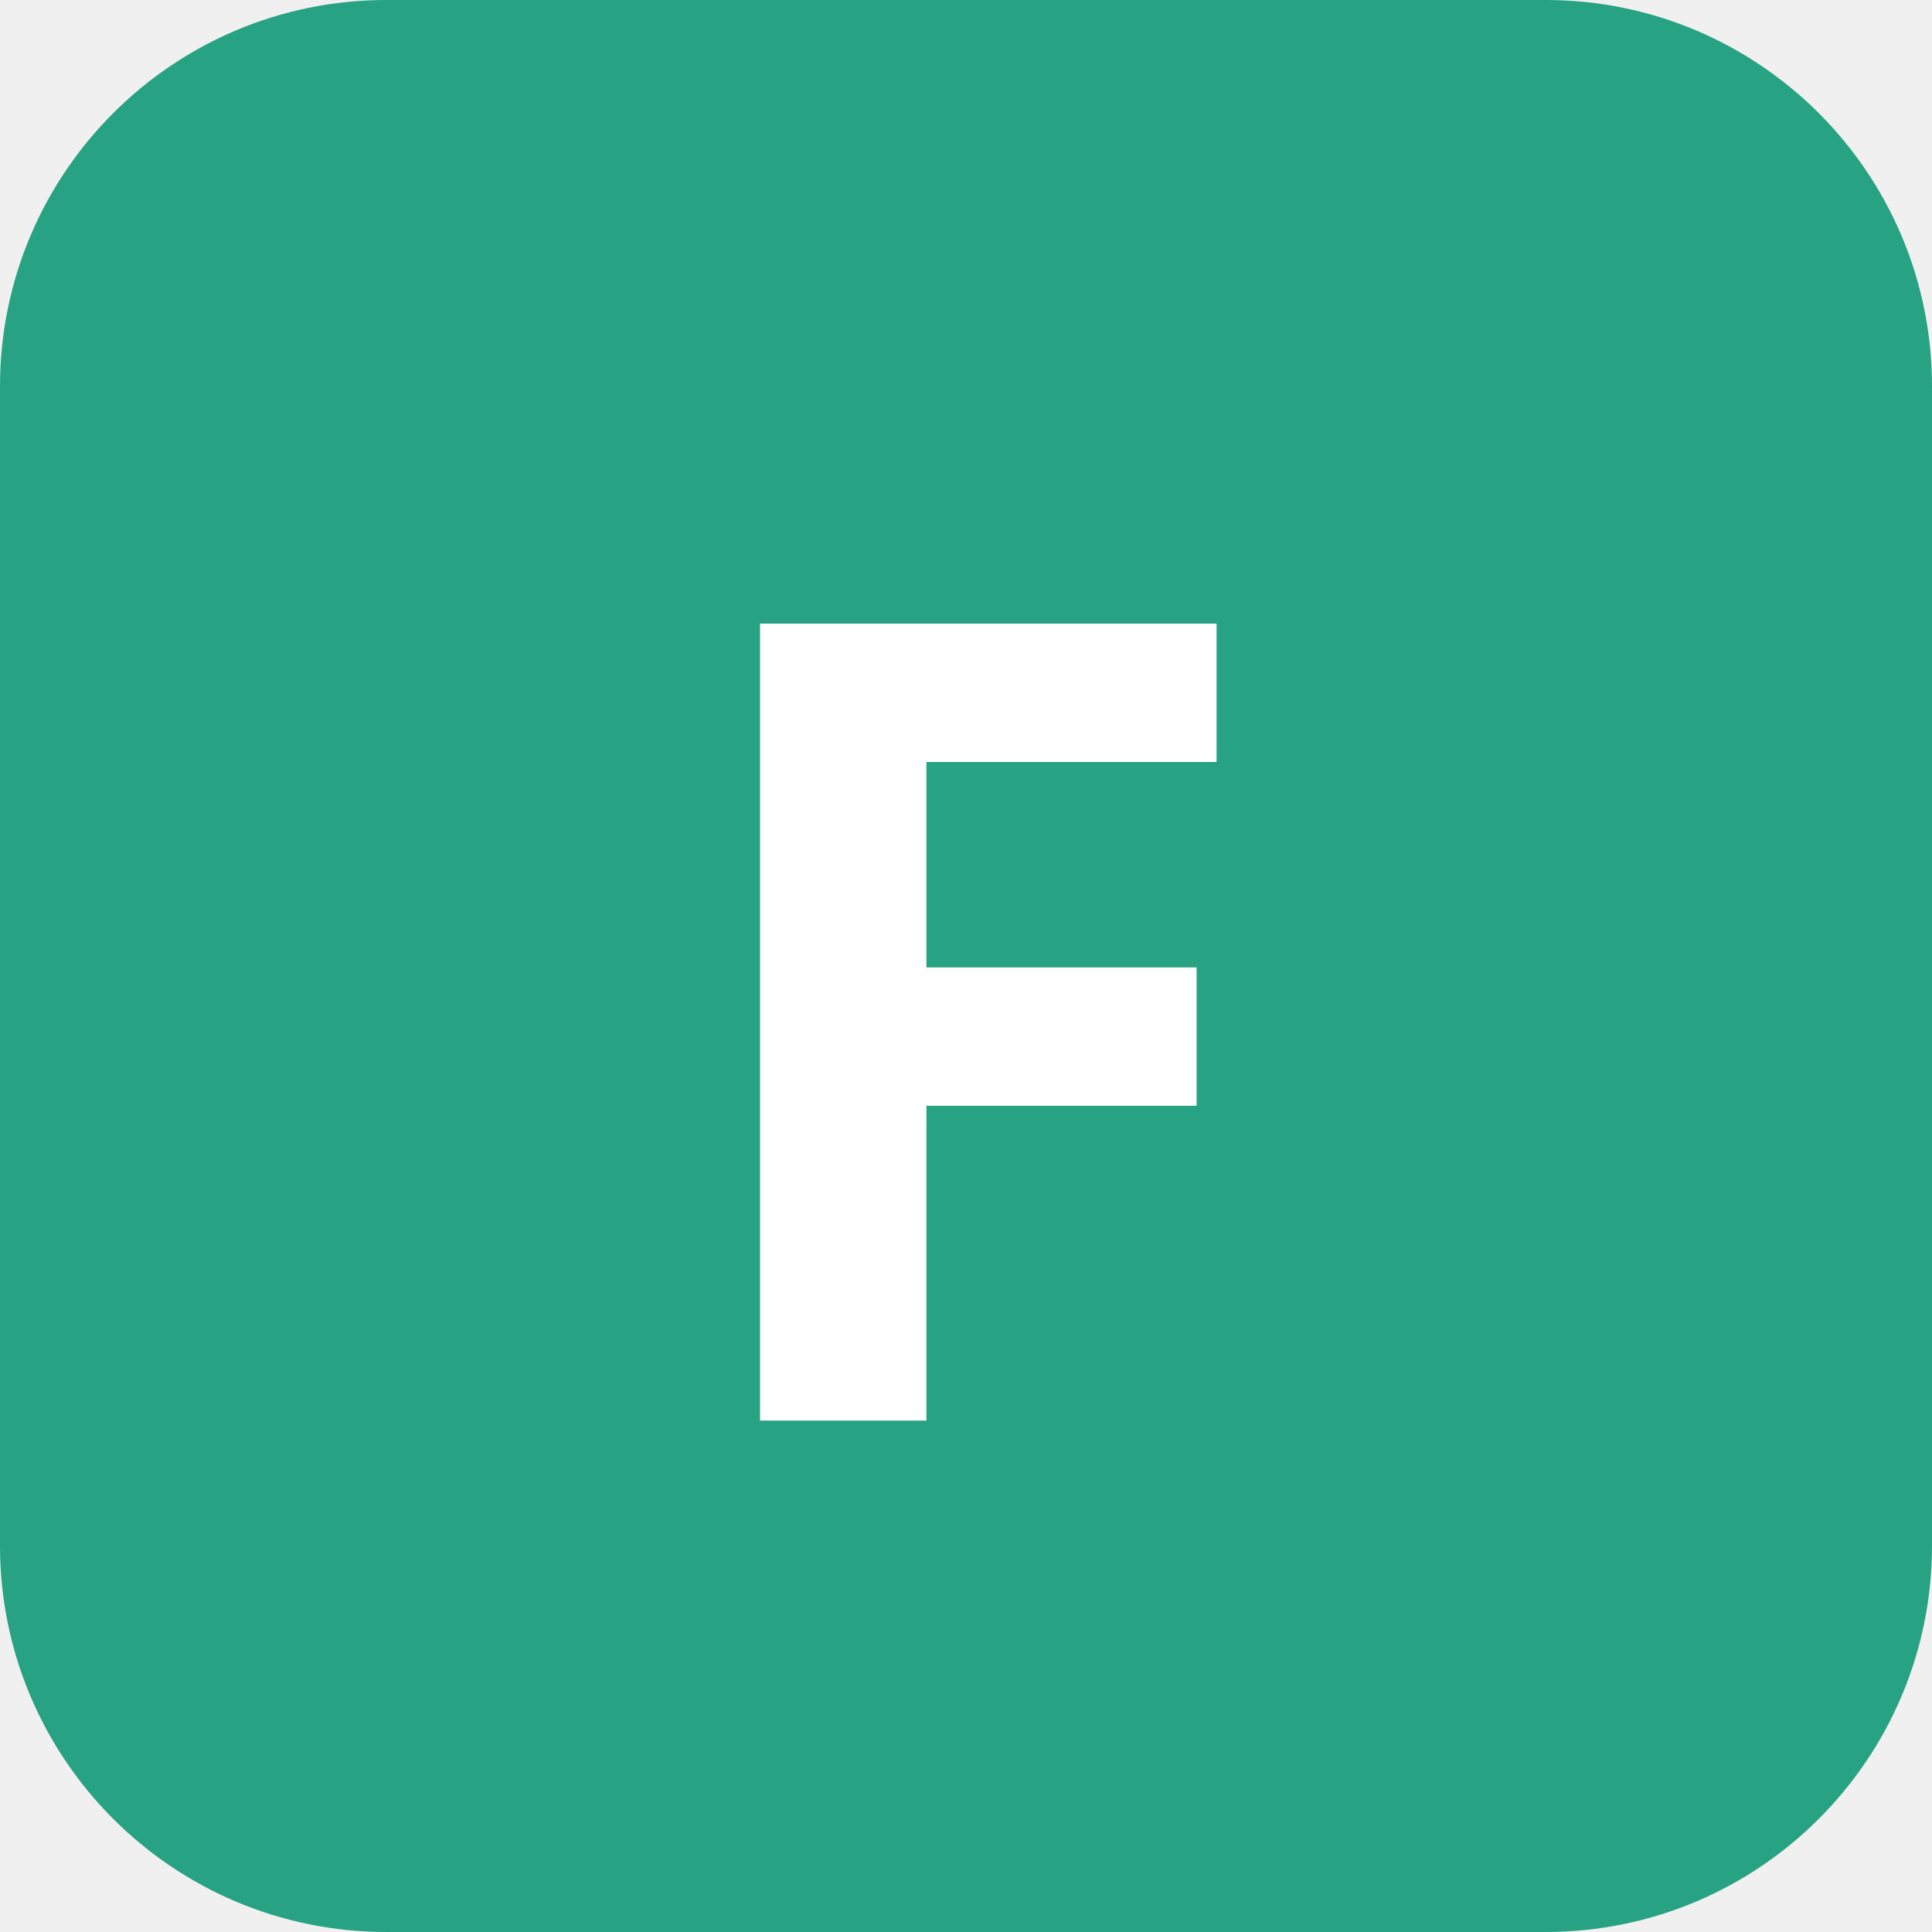
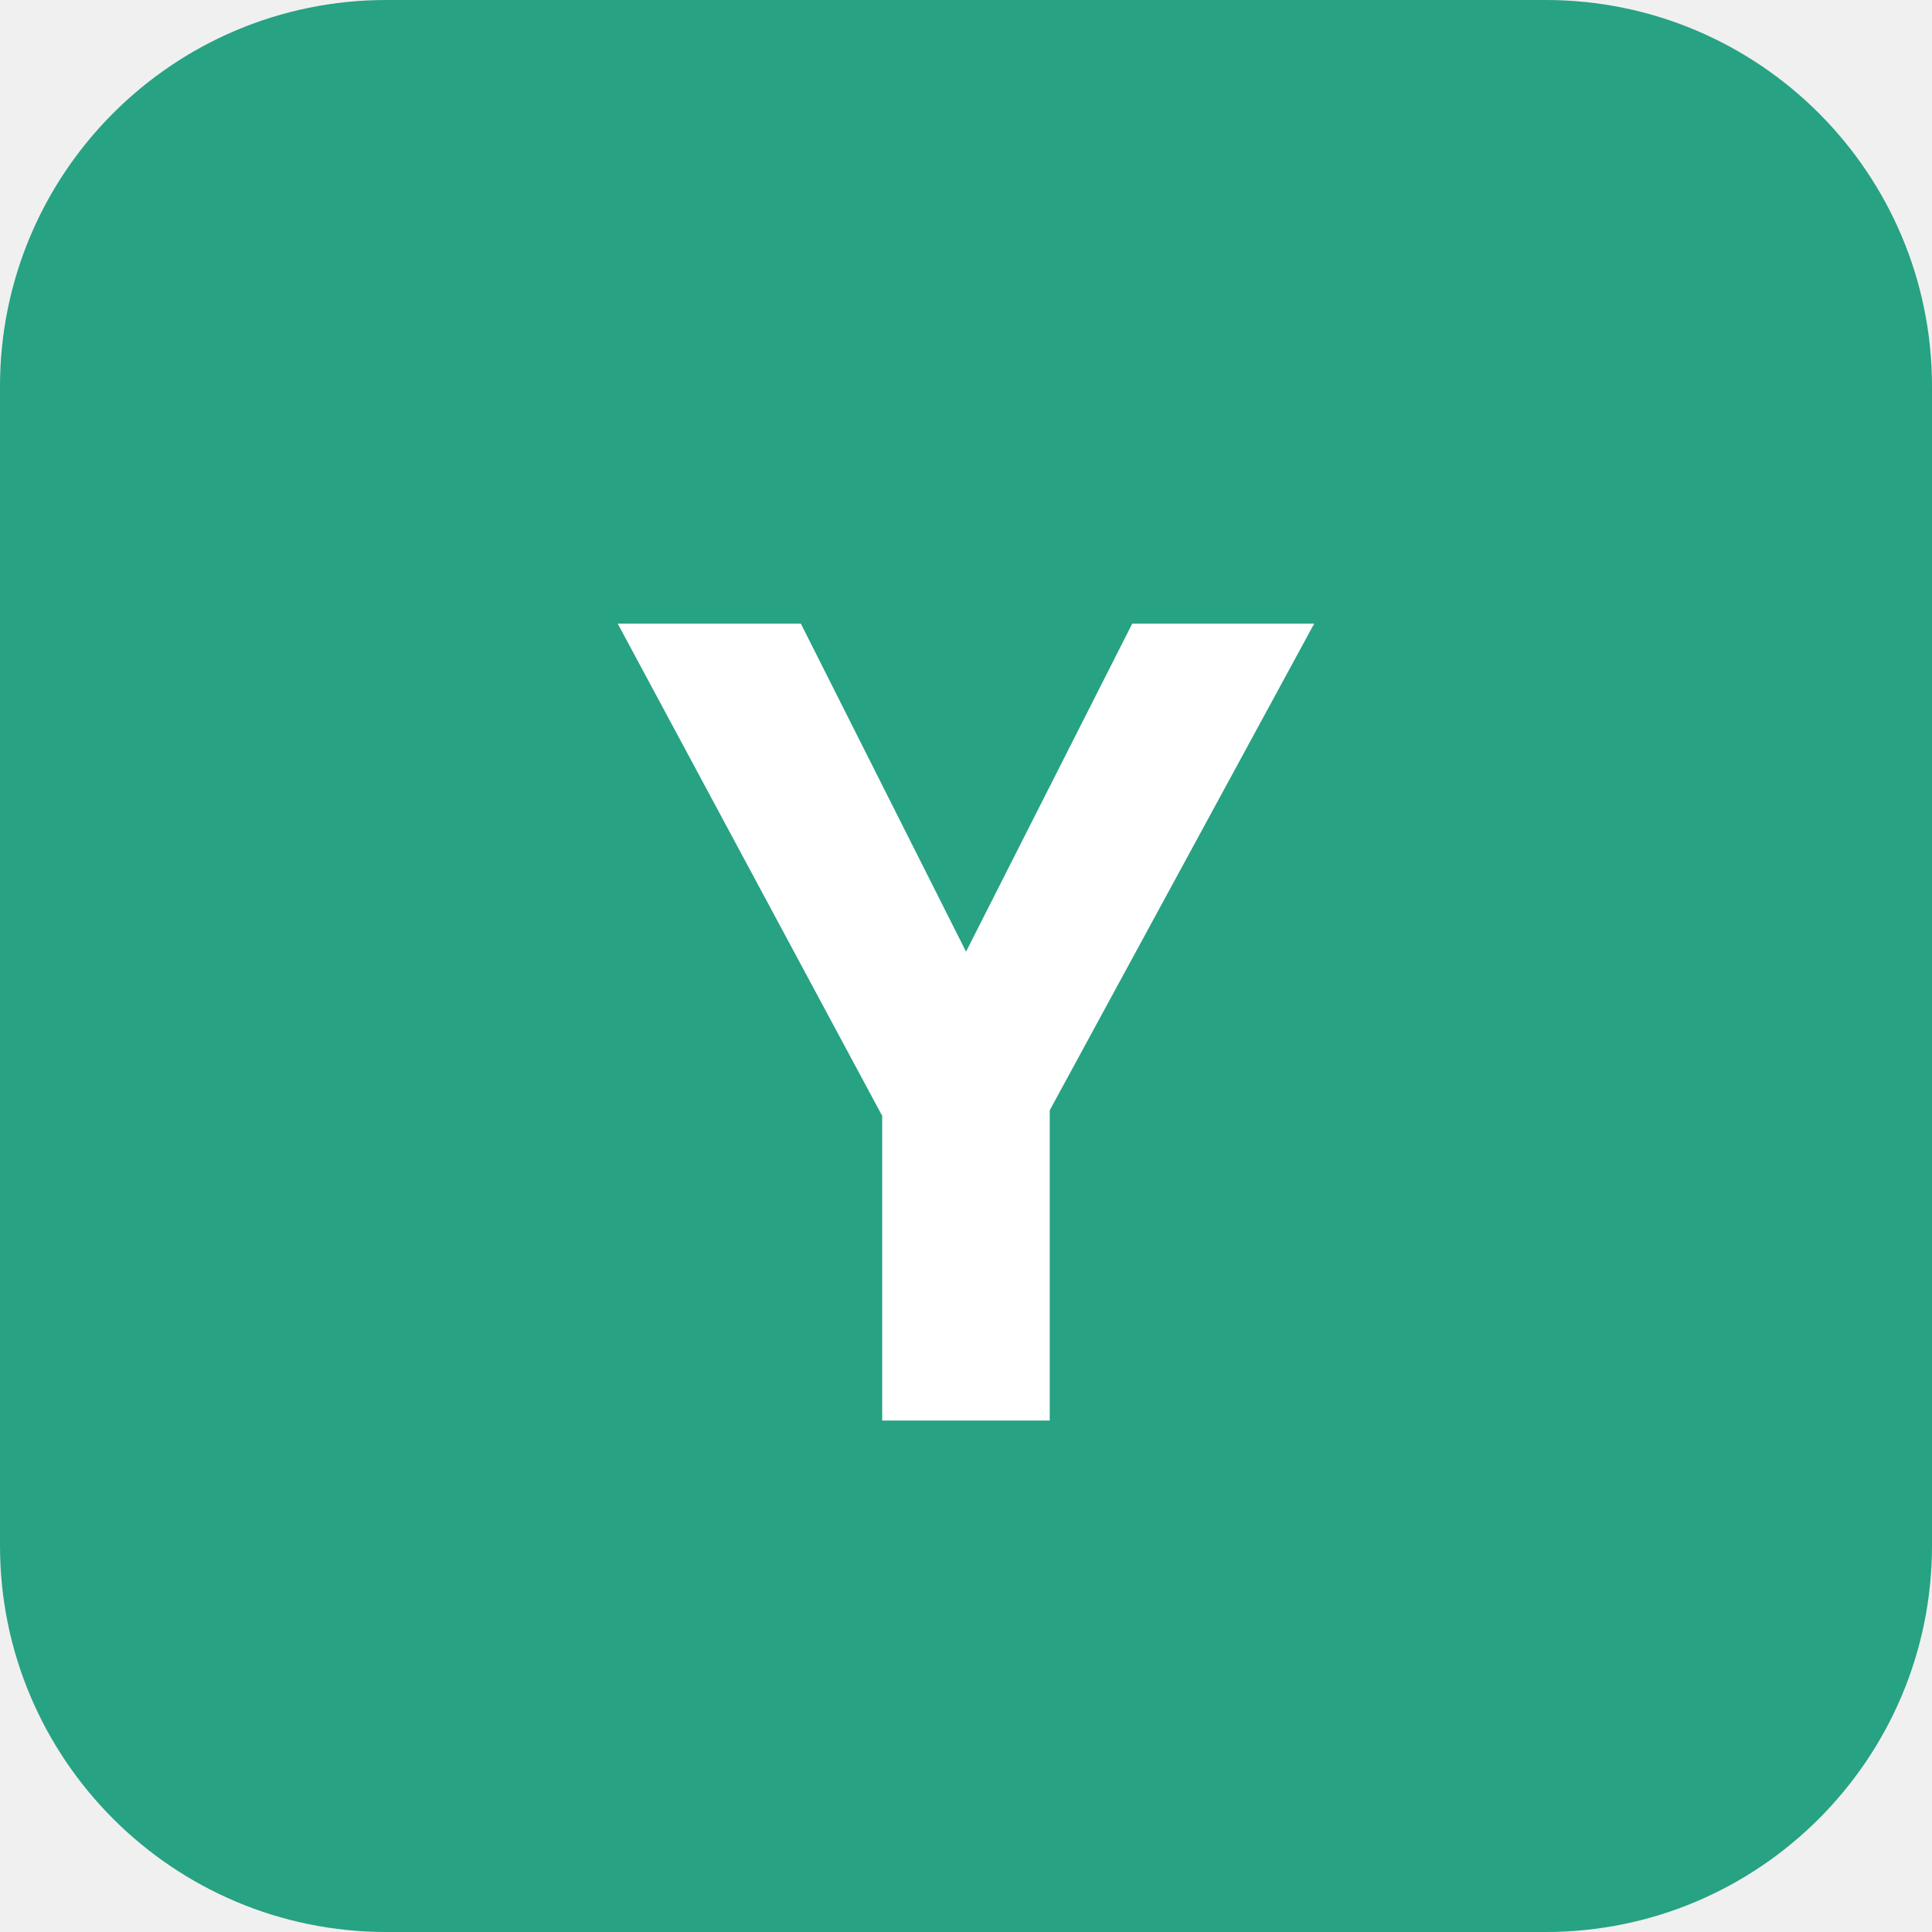
<svg xmlns="http://www.w3.org/2000/svg" width="180" height="180" viewBox="0 0 180 180" fill="none">
  <rect width="180" height="180" rx="36" fill="#27a283" />
-   <text x="90" y="92" fill="#ffffff" font-family="ui-sans-serif, system-ui, sans-serif" font-size="104" font-weight="700" text-anchor="middle" dominant-baseline="central">F</text>
+   <text x="90" y="92" fill="#ffffff" font-family="ui-sans-serif, system-ui, sans-serif" font-size="104" font-weight="700" text-anchor="middle" dominant-baseline="central">Y</text>
</svg>
